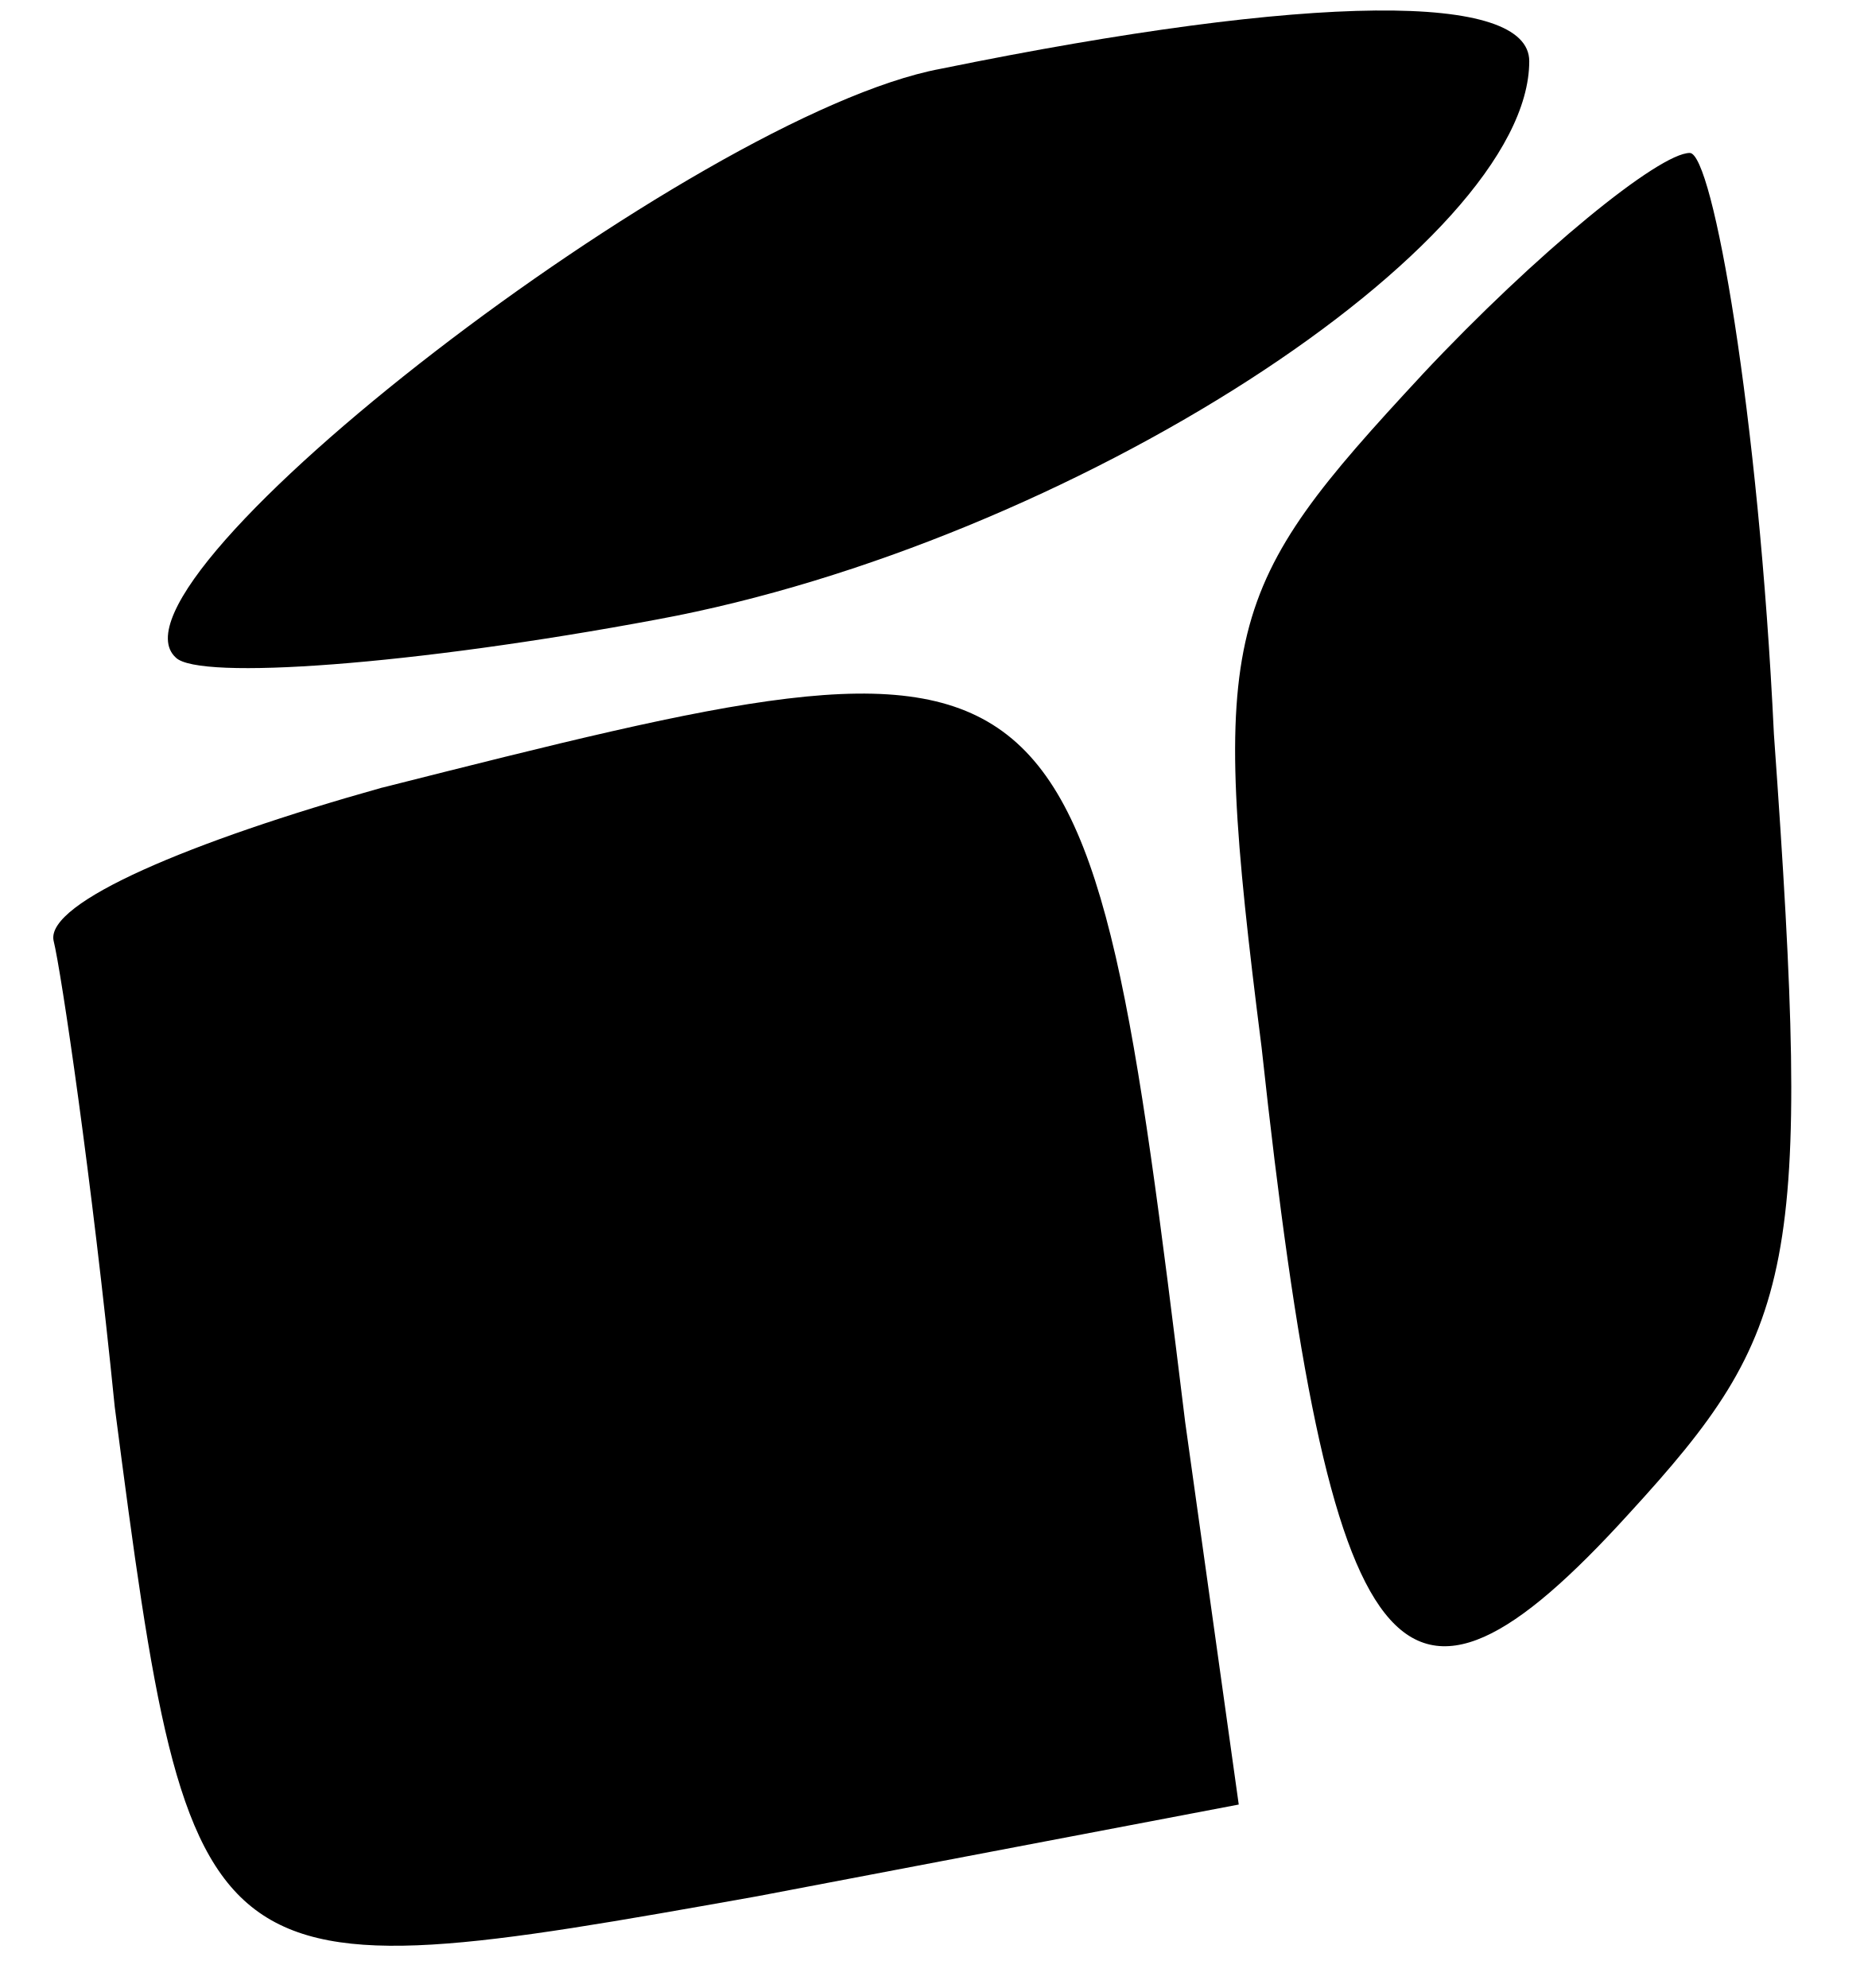
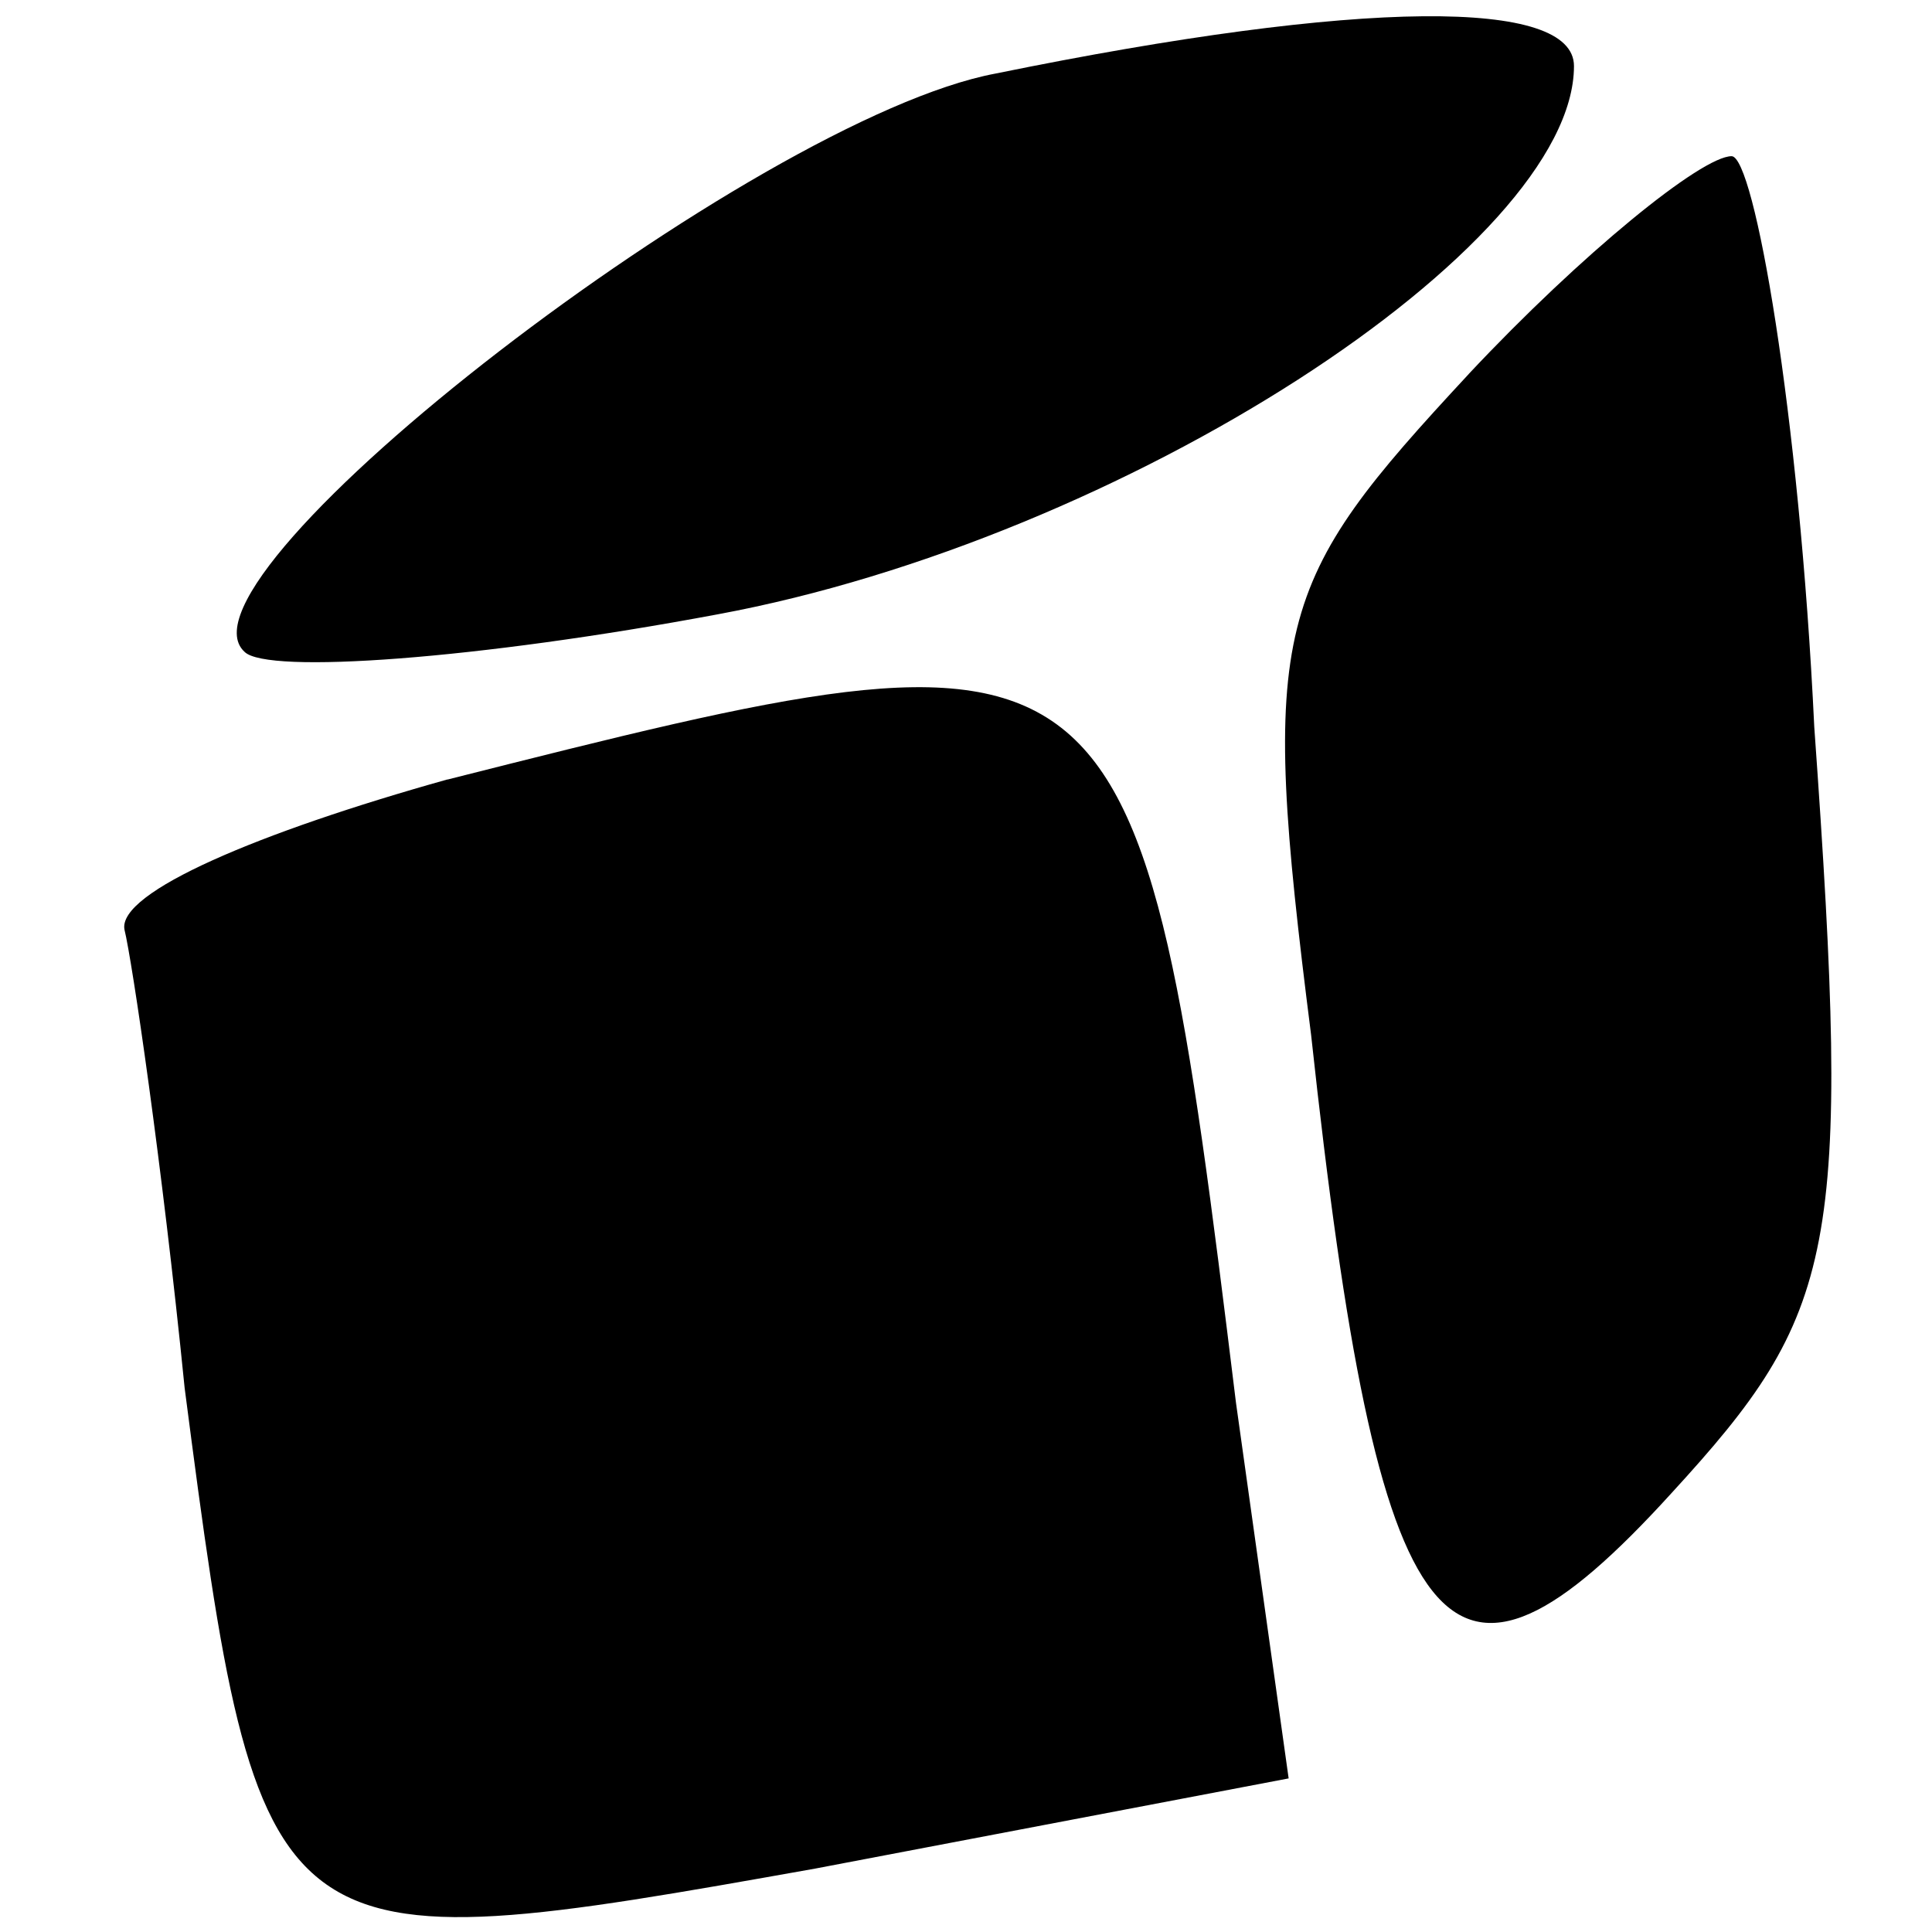
- <svg xmlns="http://www.w3.org/2000/svg" version="1.1" width="30" height="32" viewBox="0 0 30 32">
-   <path d="M15.138 1.108c-3.938 0.738-13.662 8.246-12.308 9.477 0.369 0.369 3.815 0.123 7.754-0.615 6.646-1.231 14.031-6.031 14.031-8.985 0-1.108-3.446-1.108-9.477 0.123zM22.892 6.031c-3.2 3.446-3.446 4.062-2.585 10.831 1.108 10.215 2.215 11.569 5.908 7.508 2.708-2.954 2.954-3.938 2.338-12.554-0.246-5.169-0.985-9.354-1.354-9.354-0.492 0-2.462 1.6-4.308 3.569zM6.154 12.677c-3.077 0.862-5.415 1.846-5.292 2.462 0.123 0.492 0.615 3.815 0.985 7.508 1.231 9.477 1.354 9.477 10.338 7.877l7.754-1.477-0.862-6.154c-1.6-13.046-1.723-13.046-12.923-10.215z" />
+ <svg xmlns="http://www.w3.org/2000/svg" viewBox="0 0 32 32">
+   <g class="layer">
+     <path d="M16.491 1.218c-3.98.746-13.808 8.334-12.44 9.579.373.373 3.856.124 7.837-.622C18.606 8.931 26.07 4.08 26.07 1.094c0-1.12-3.483-1.12-9.579.124zm7.837 4.976c-3.234 3.483-3.483 4.105-2.612 10.947 1.12 10.325 2.238 11.693 5.97 7.589 2.738-2.986 2.987-3.98 2.364-12.69-.249-5.224-.996-9.453-1.369-9.453-.497 0-2.488 1.617-4.354 3.607h.001zM7.411 12.91c-3.11.871-5.473 1.866-5.349 2.489.124.497.622 3.855.996 7.588 1.244 9.579 1.368 9.579 10.448 7.962l7.838-1.493-.872-6.22C18.855 10.05 18.731 10.05 7.411 12.912z" />
+   </g>
</svg>
